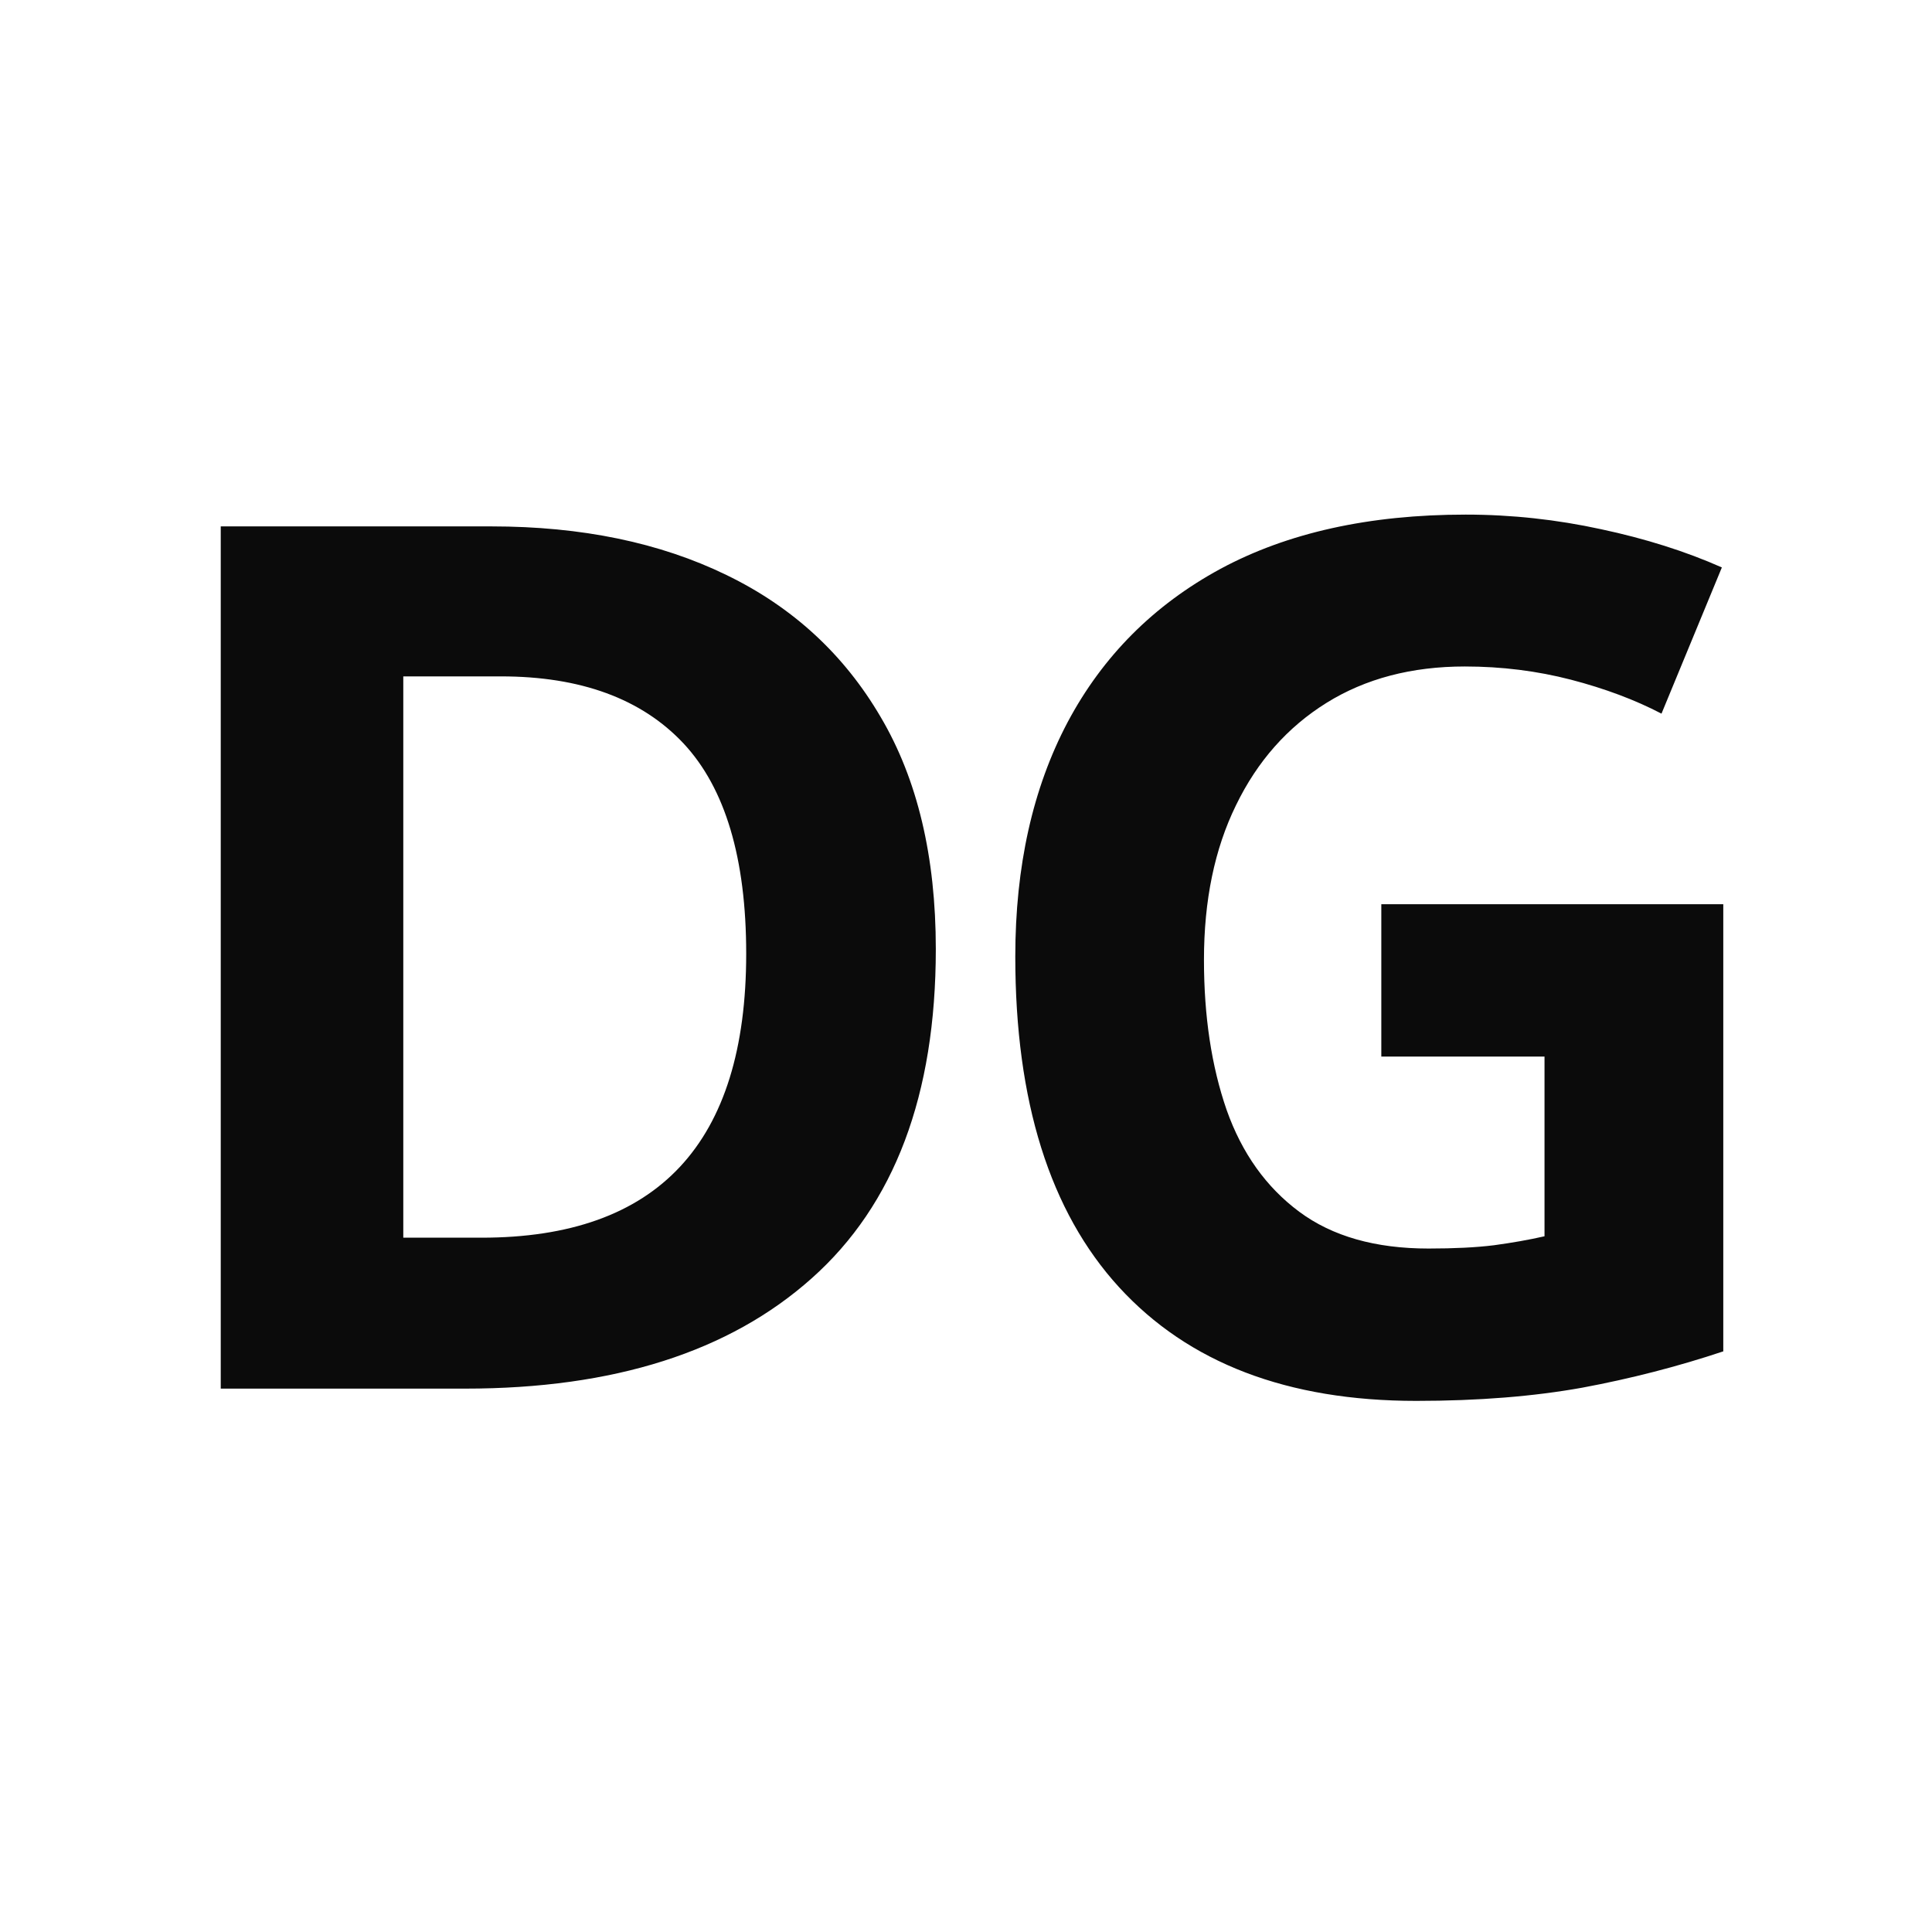
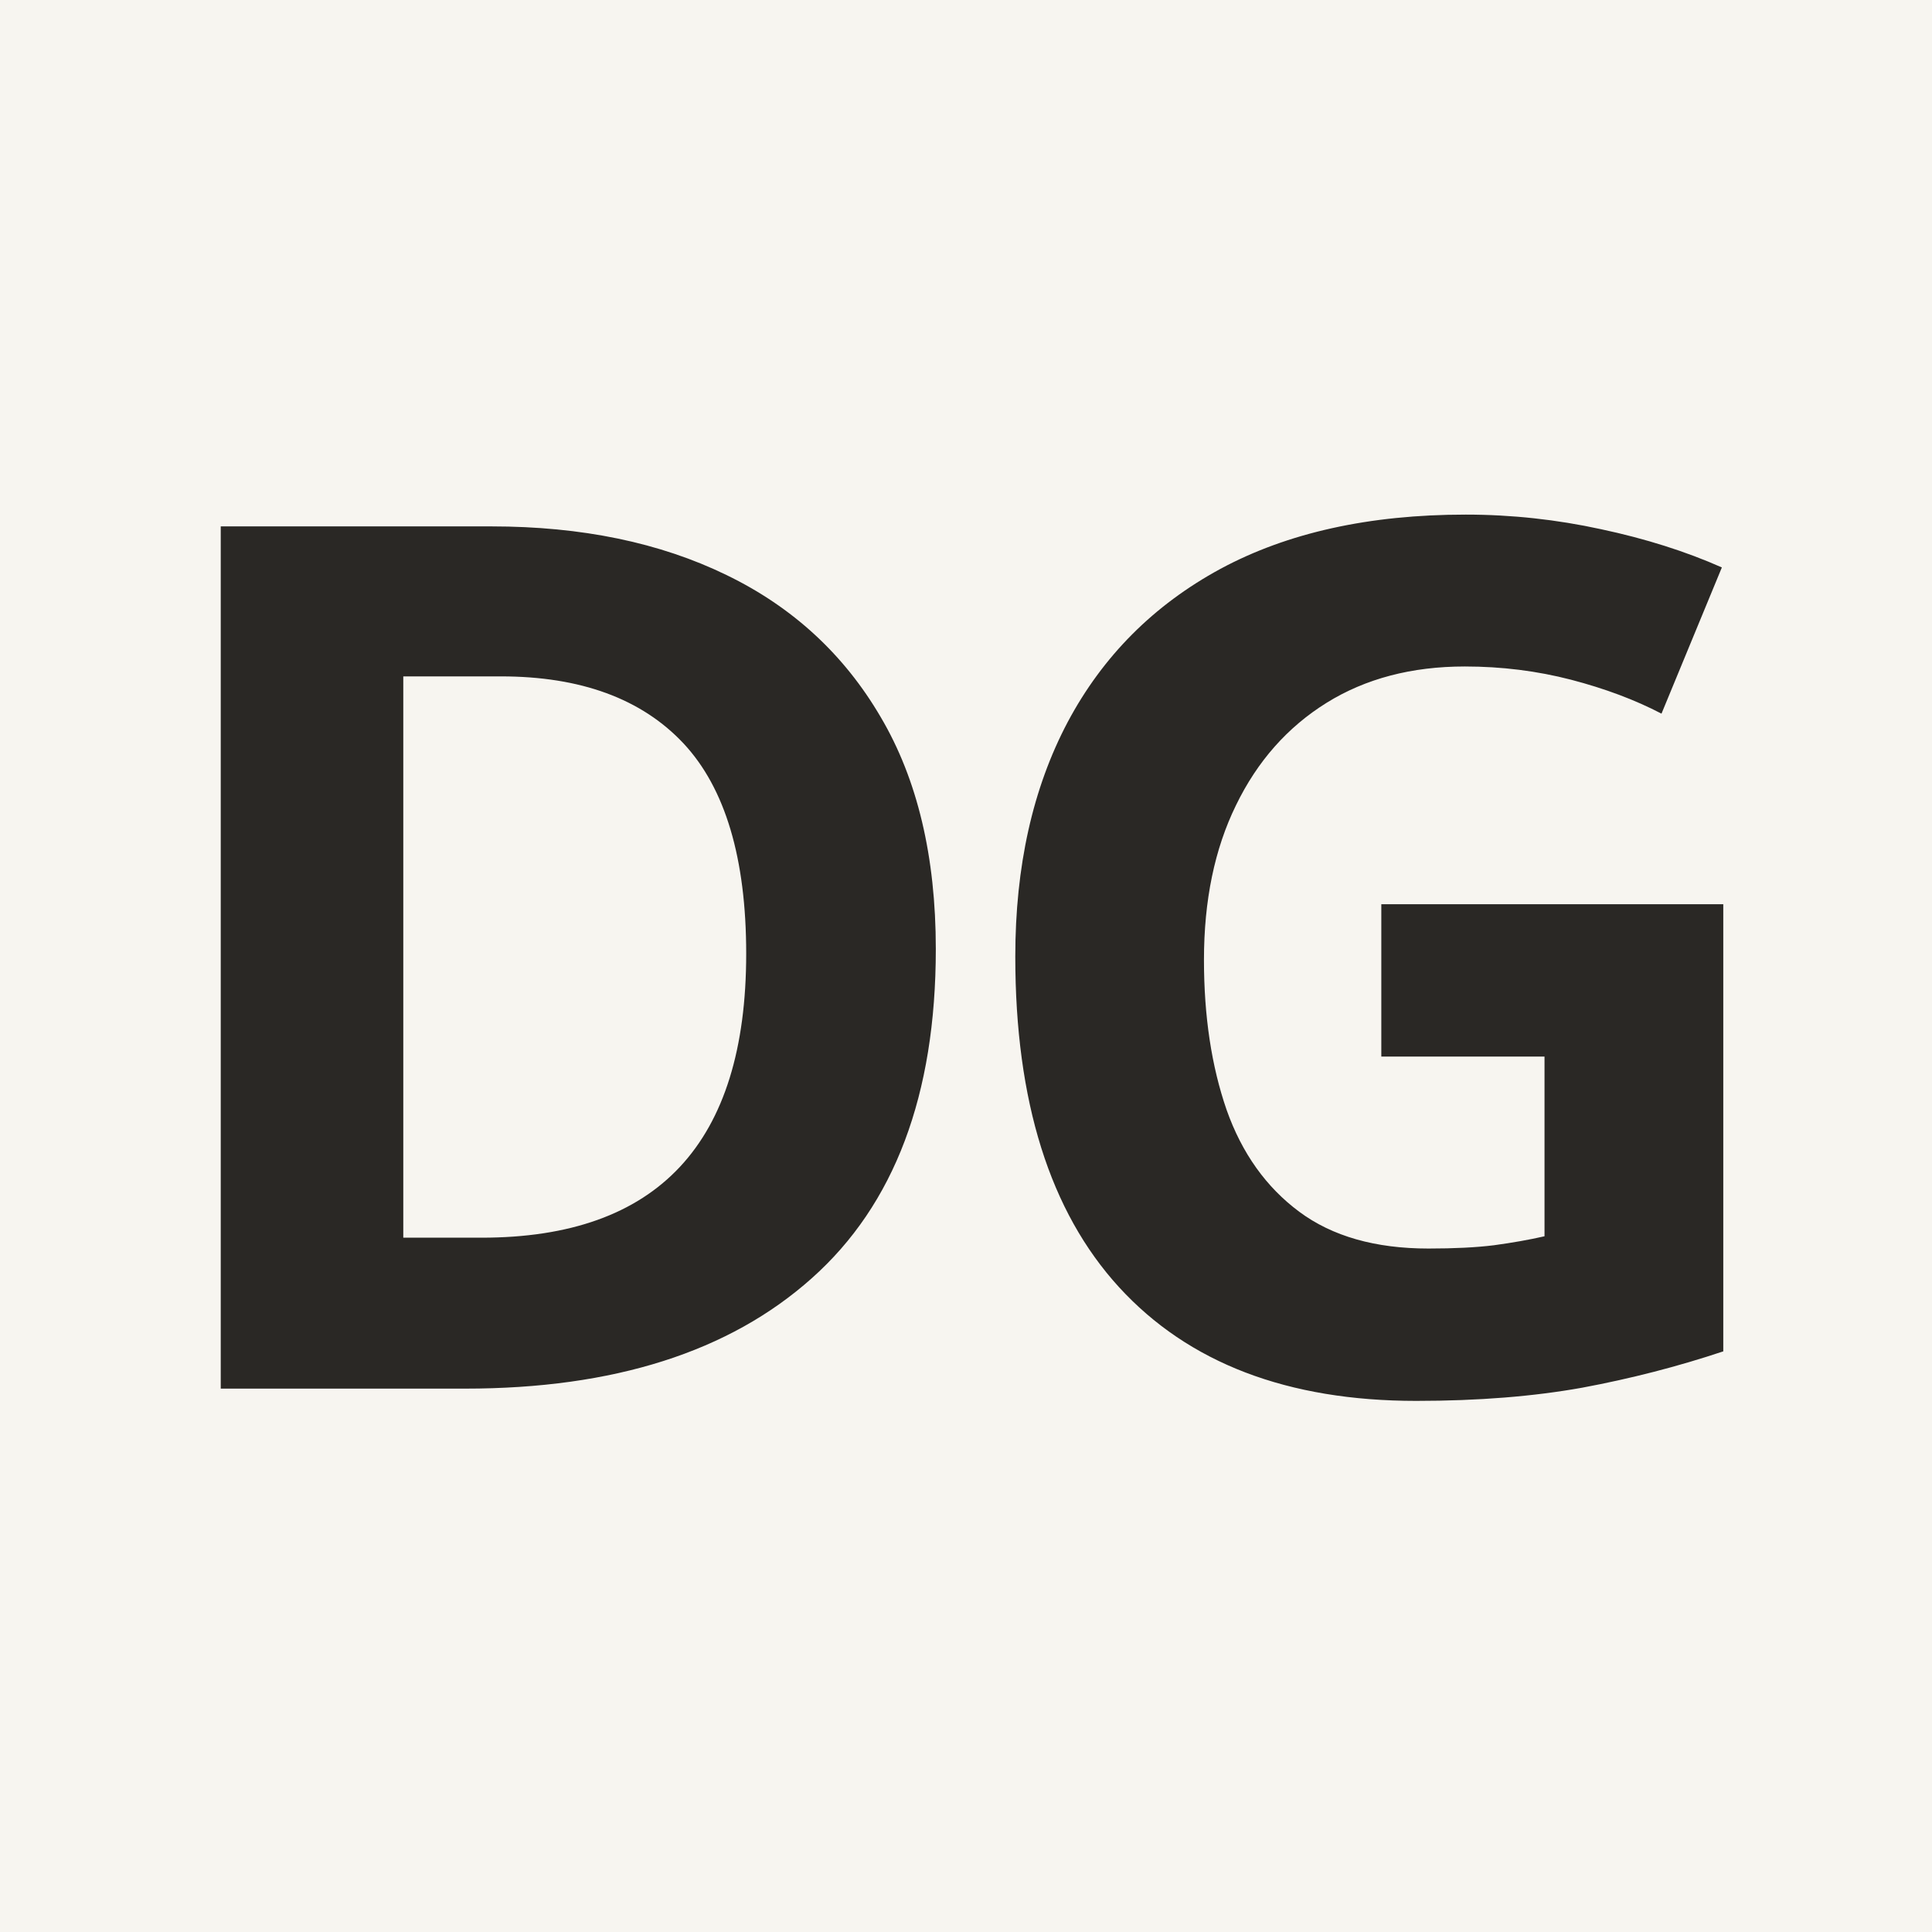
<svg xmlns="http://www.w3.org/2000/svg" viewBox="0 0 64 64">
-   <rect width="64" height="64" fill="#ffffff" />
-   <text x="32" y="46" text-anchor="middle" font-family="Impact,'Arial Narrow',sans-serif" font-size="40" font-weight="900" fill="#0b0b0b" letter-spacing="-2">DG</text>
+   <rect width="64" height="64" fill="#f7f5f0" />
+   <text x="32" y="46" text-anchor="middle" font-family="Impact,'Arial Narrow',sans-serif" font-size="40" font-weight="700" fill="#2a2825" letter-spacing="-2">DG</text>
</svg>
